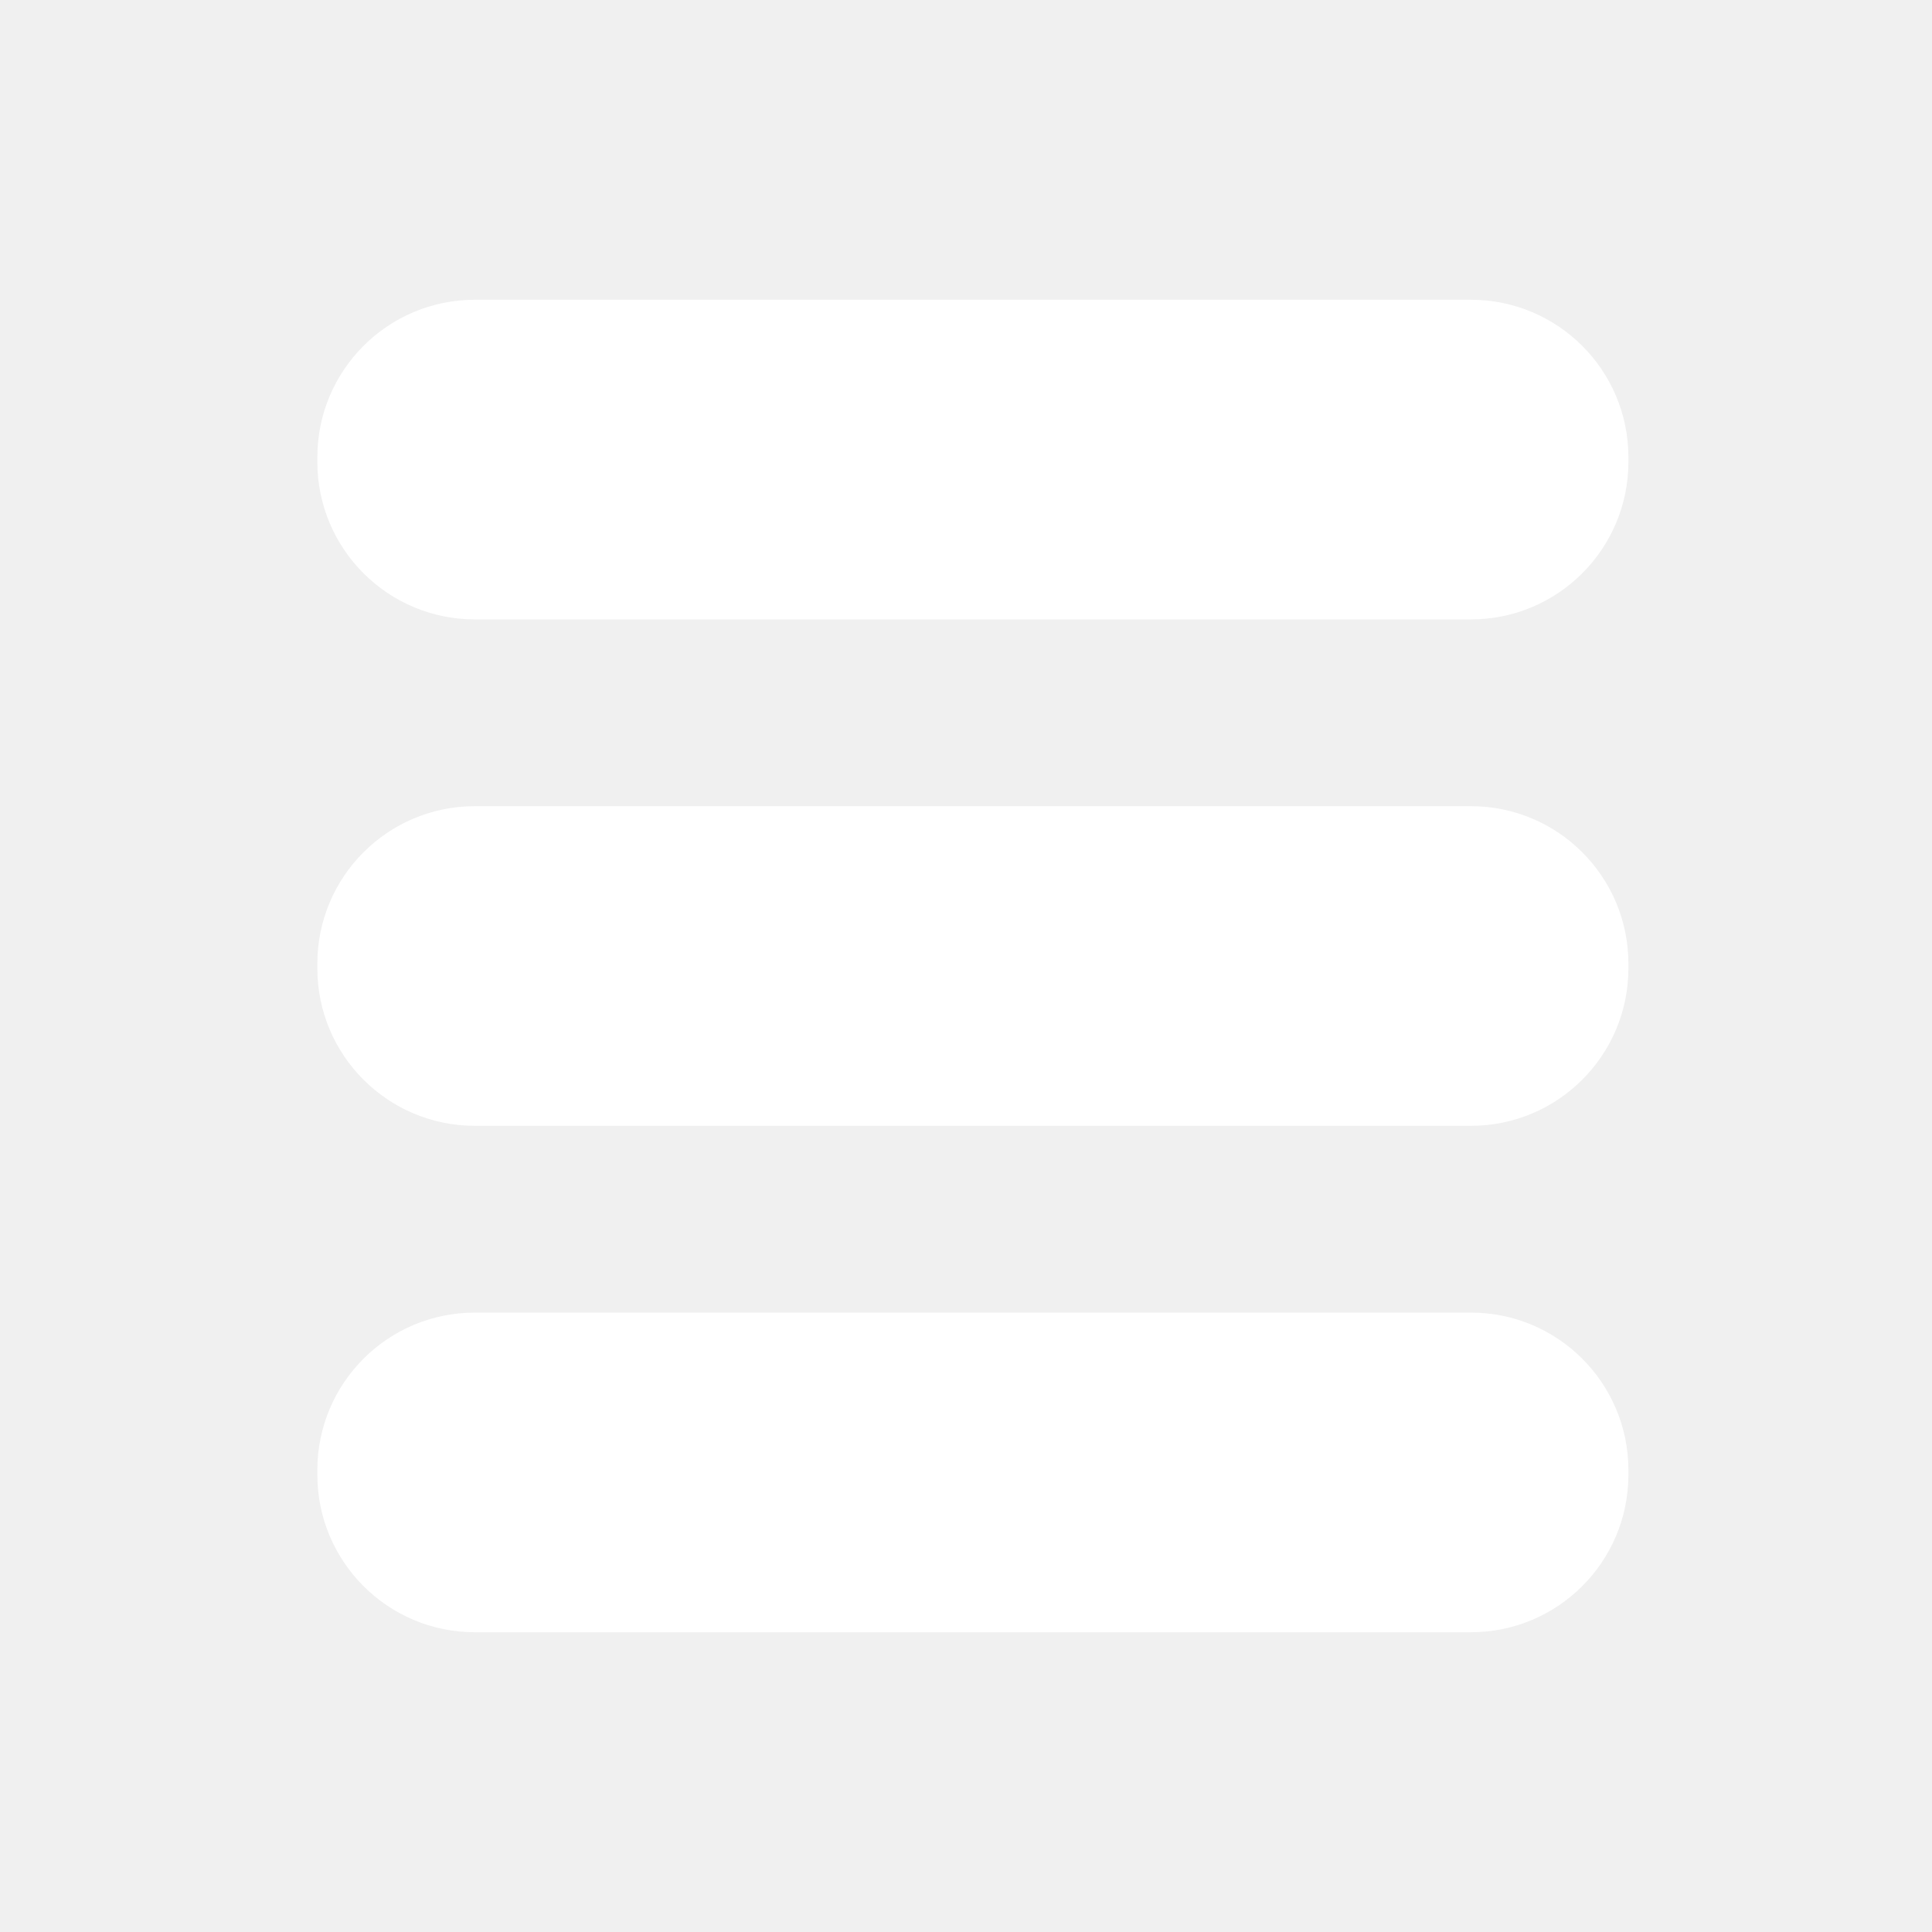
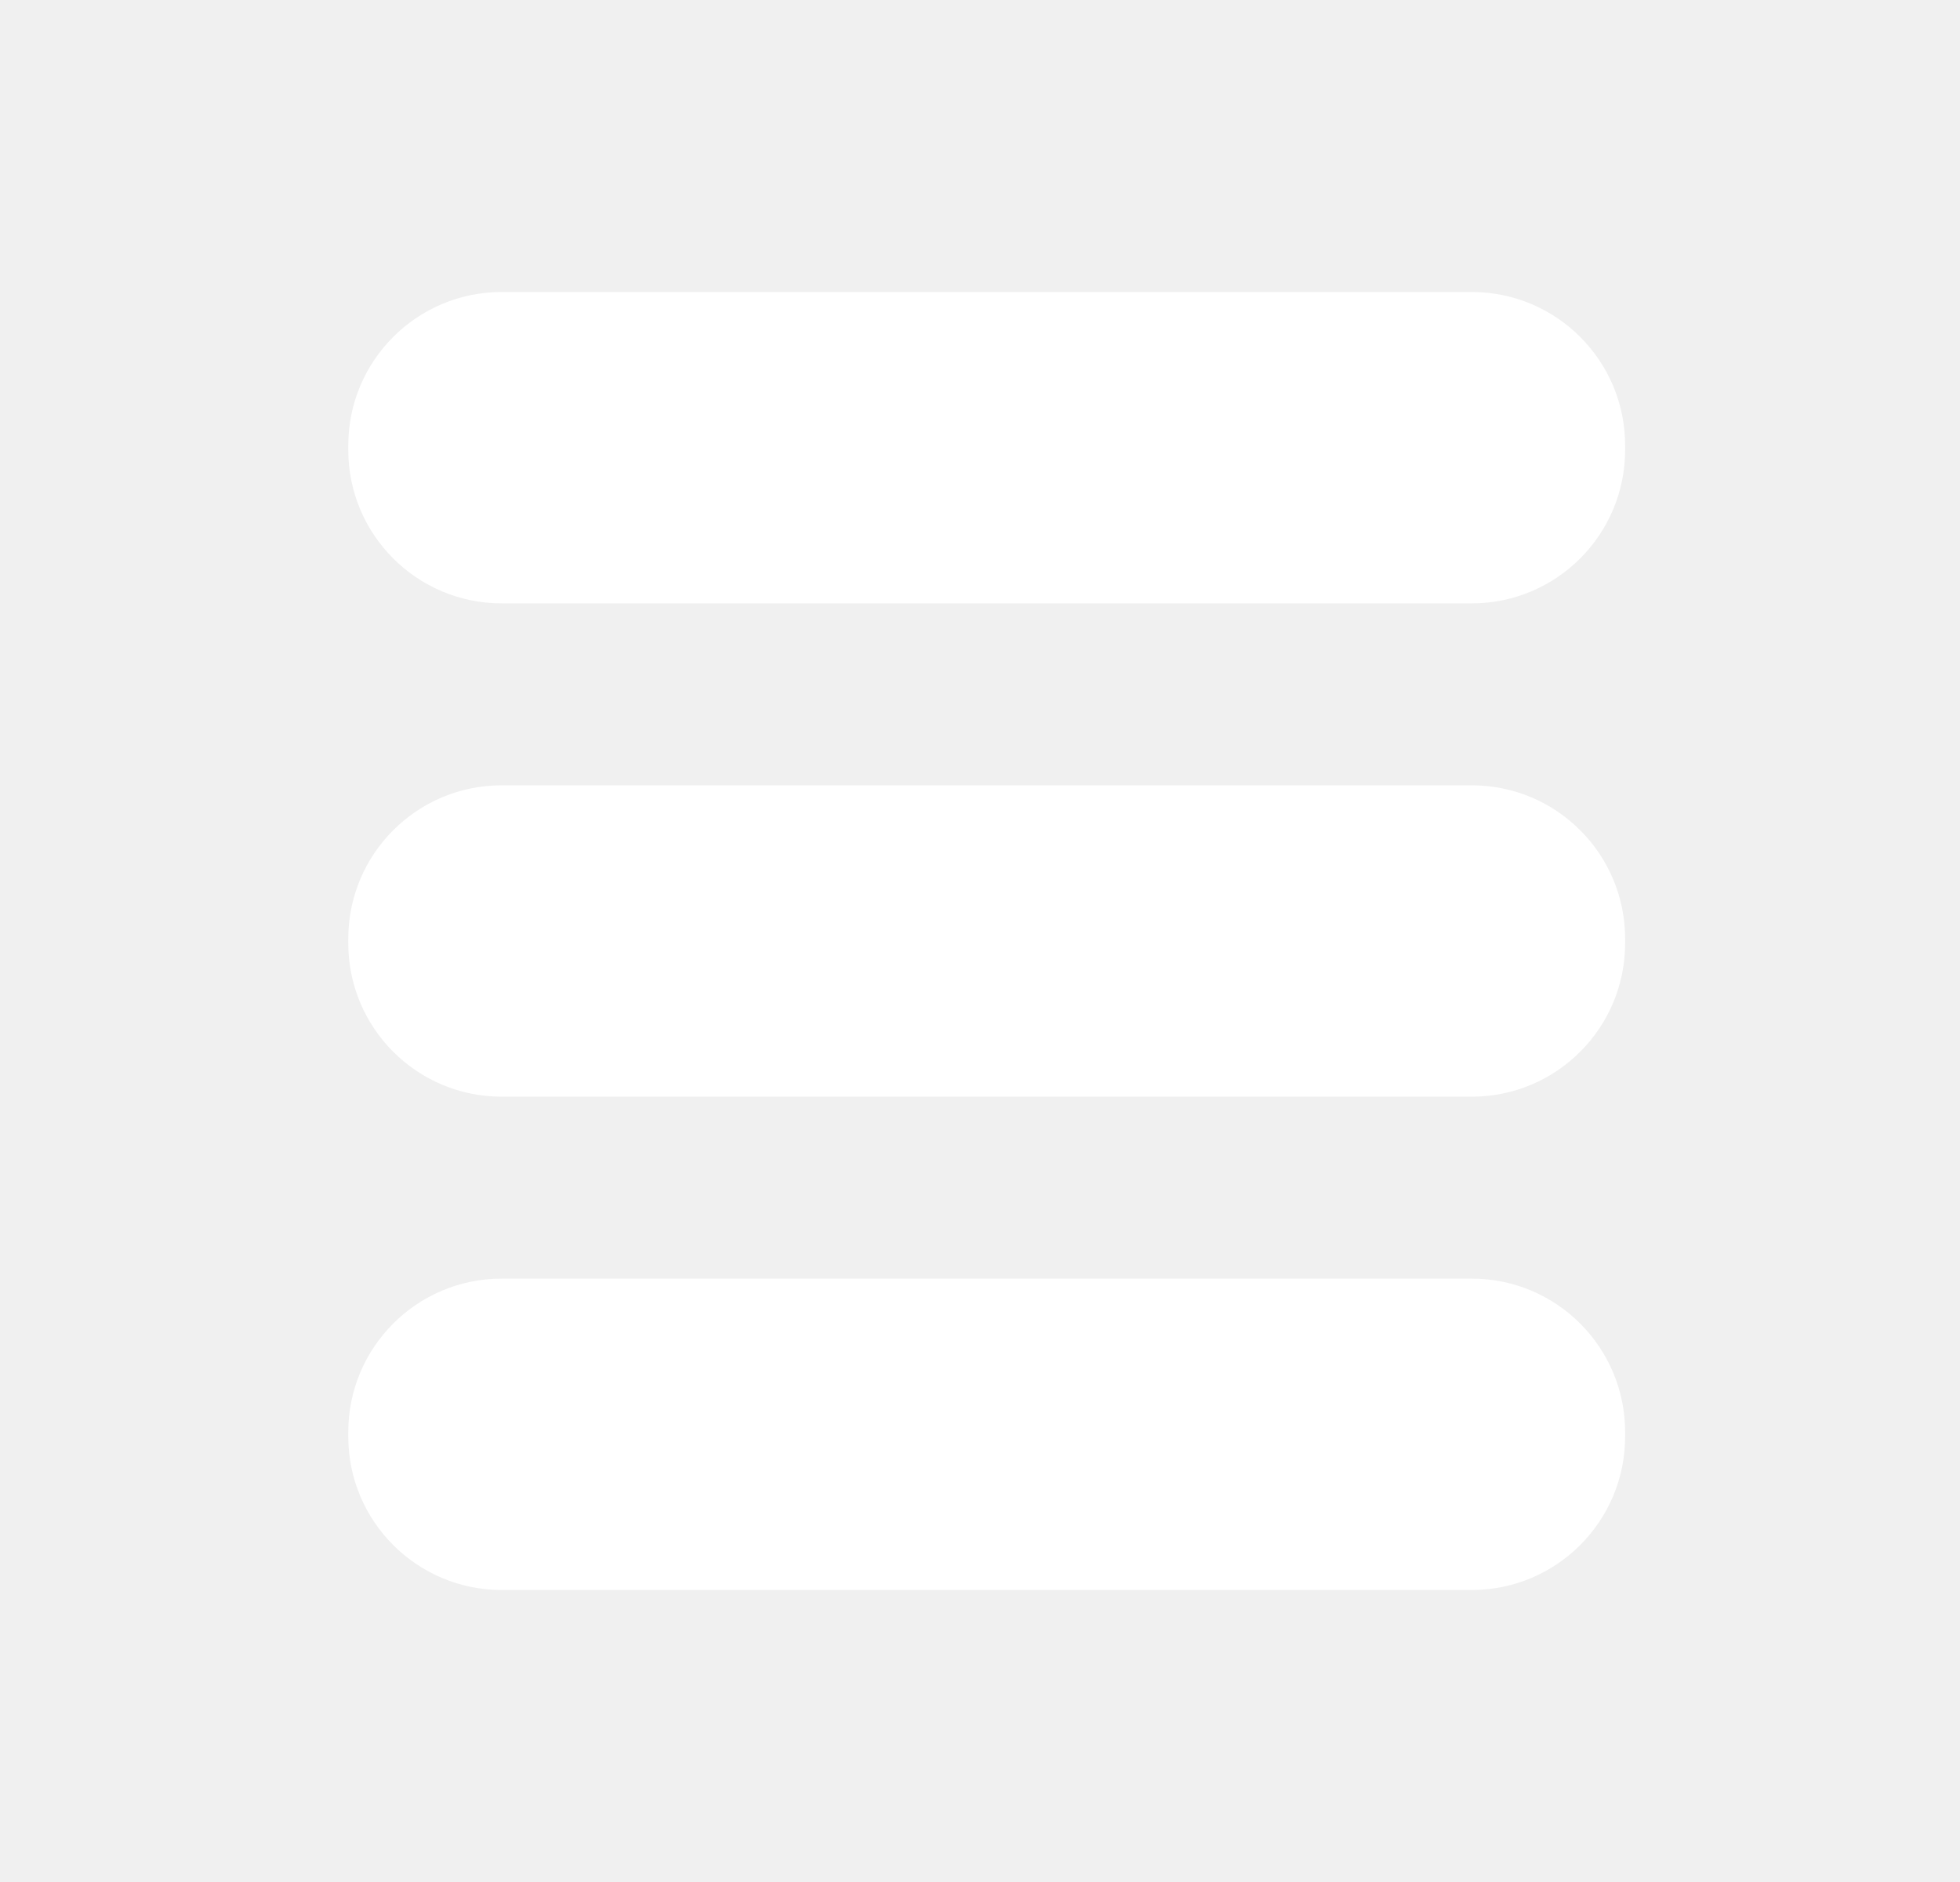
- <svg xmlns="http://www.w3.org/2000/svg" viewBox="0 0 500 500">
+ <svg xmlns="http://www.w3.org/2000/svg" width="25" height="24" viewBox="0 0 500 500">
  <defs>
    <style>.cls-1{fill:#fff;}</style>
  </defs>
  <g id="hamburger_dm">
    <rect class="cls-1" x="82.13" y="208.64" width="339.3" height="82.72" rx="40.76" />
    <rect class="cls-1" x="82.13" y="339.7" width="339.3" height="82.72" rx="40.76" />
    <rect class="cls-1" x="82.13" y="77.58" width="339.3" height="82.72" rx="40.76" />
  </g>
</svg>
